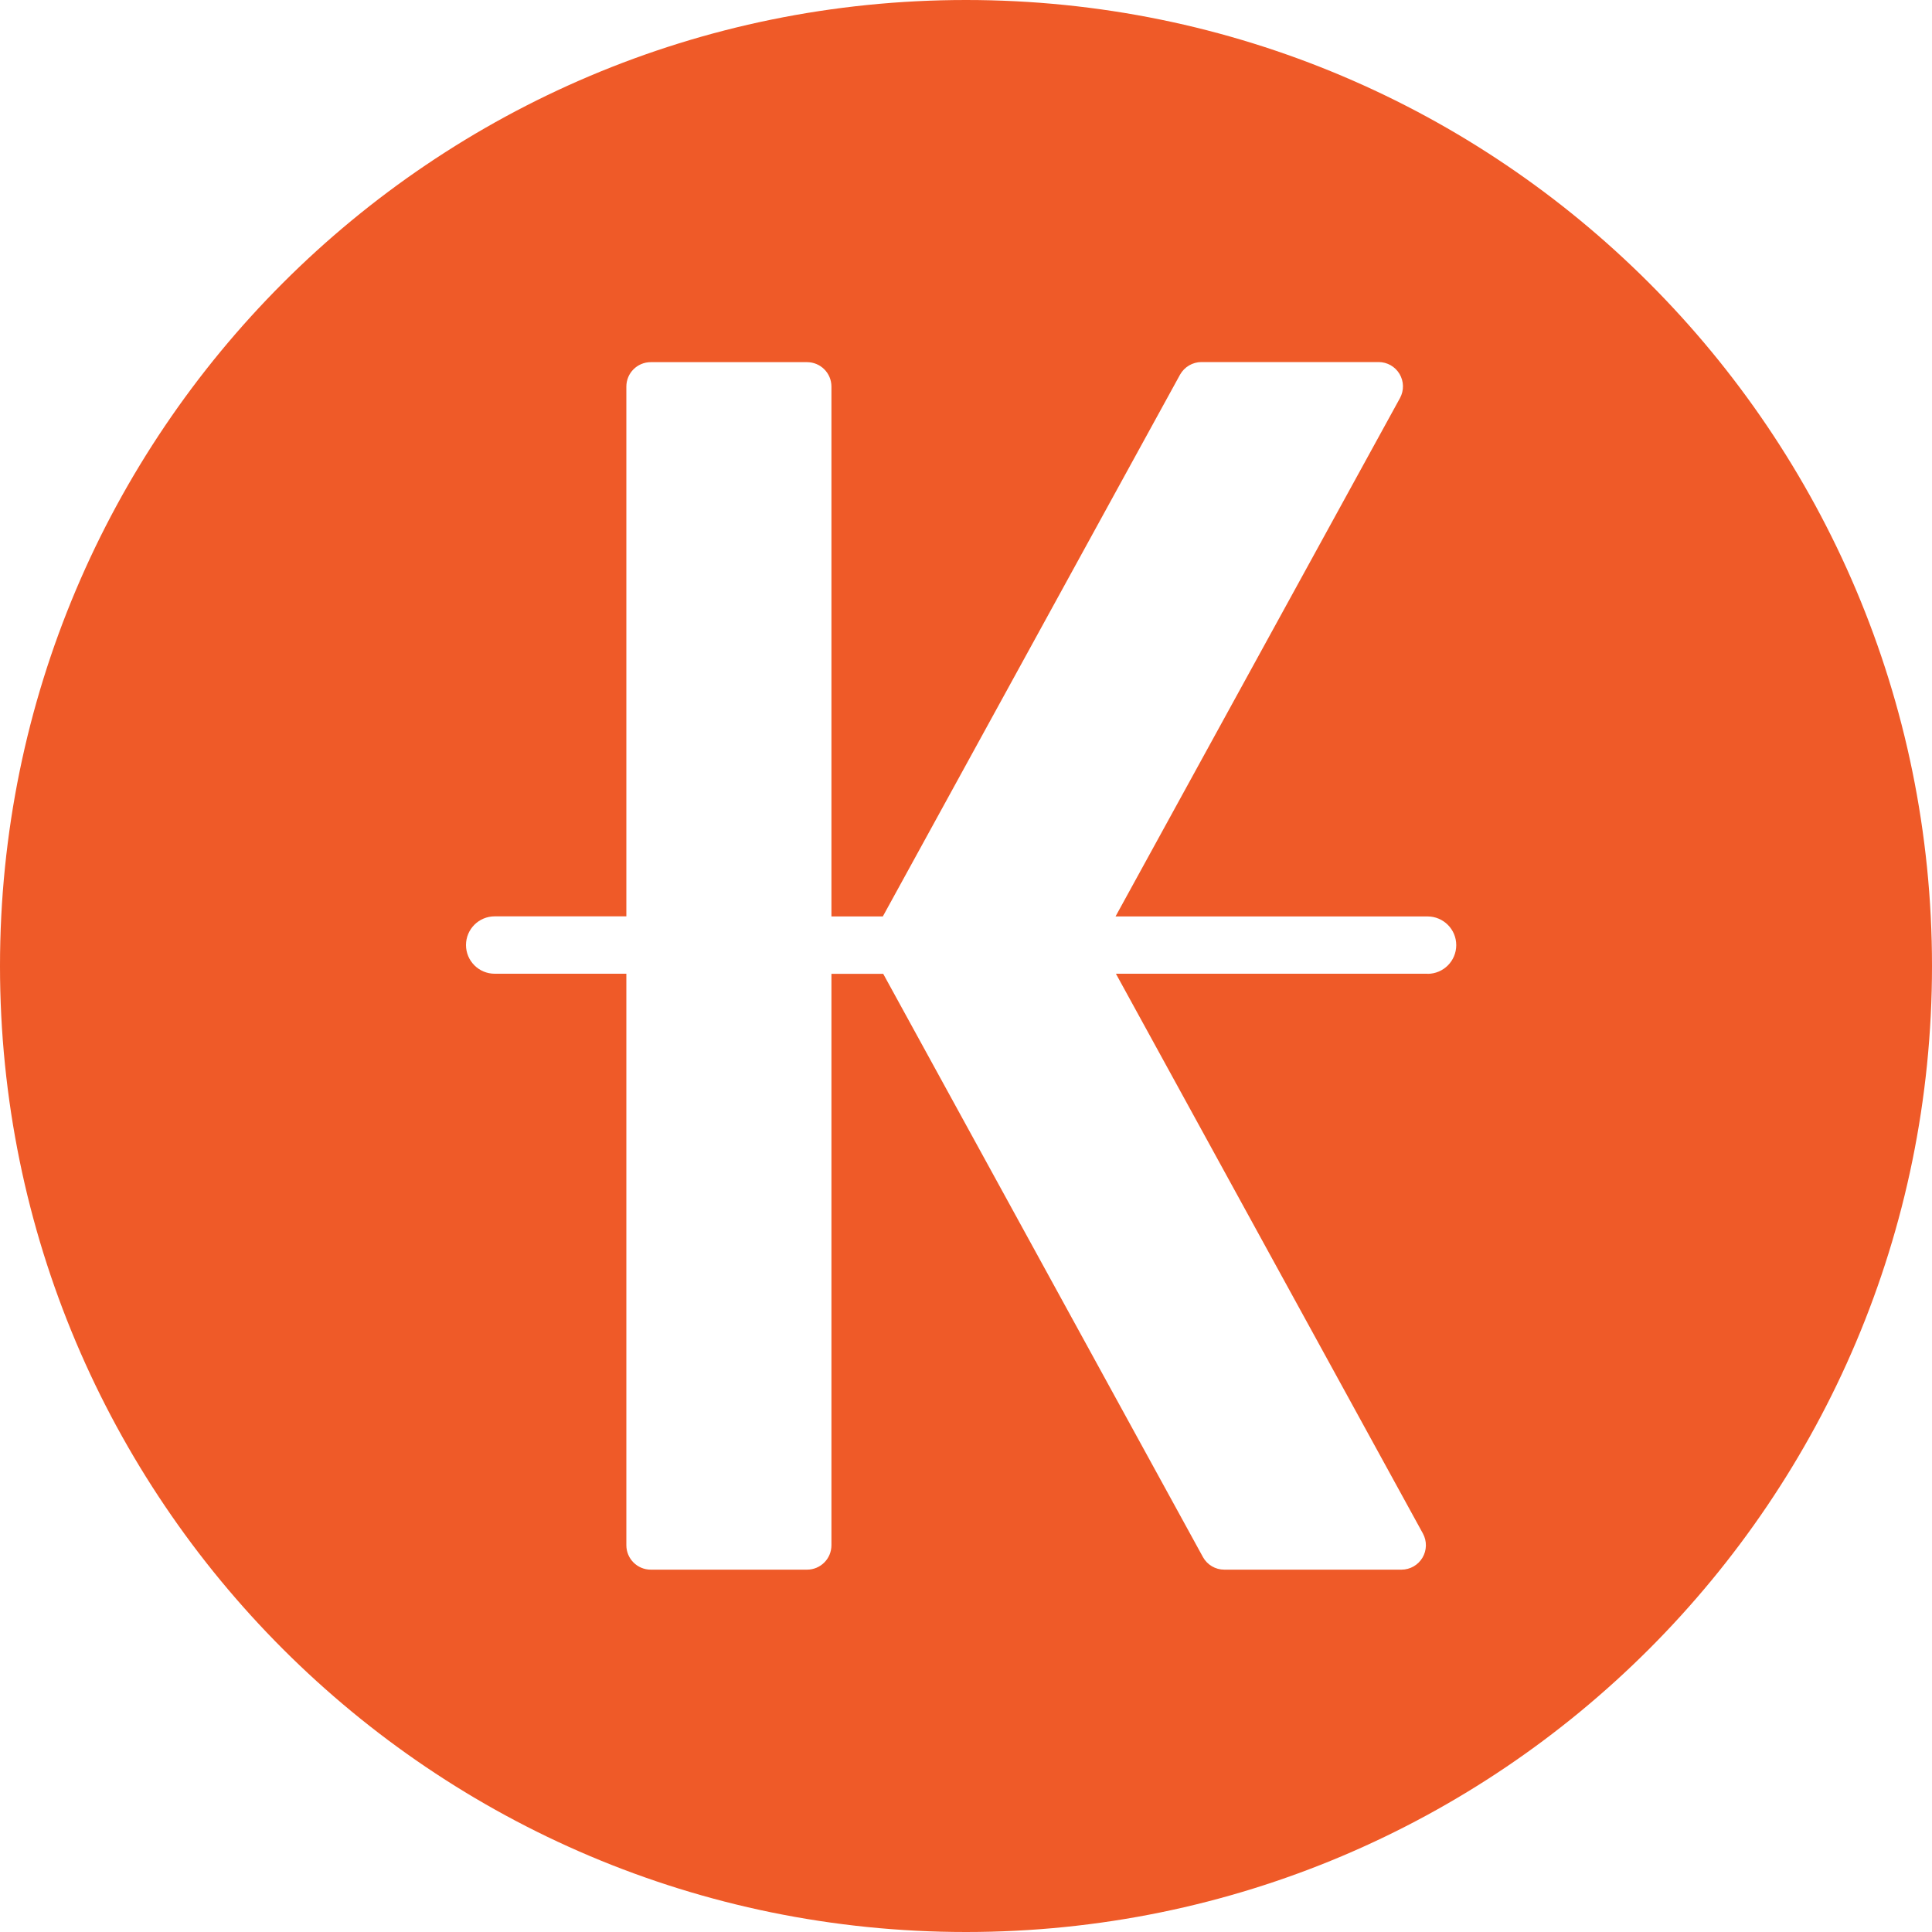
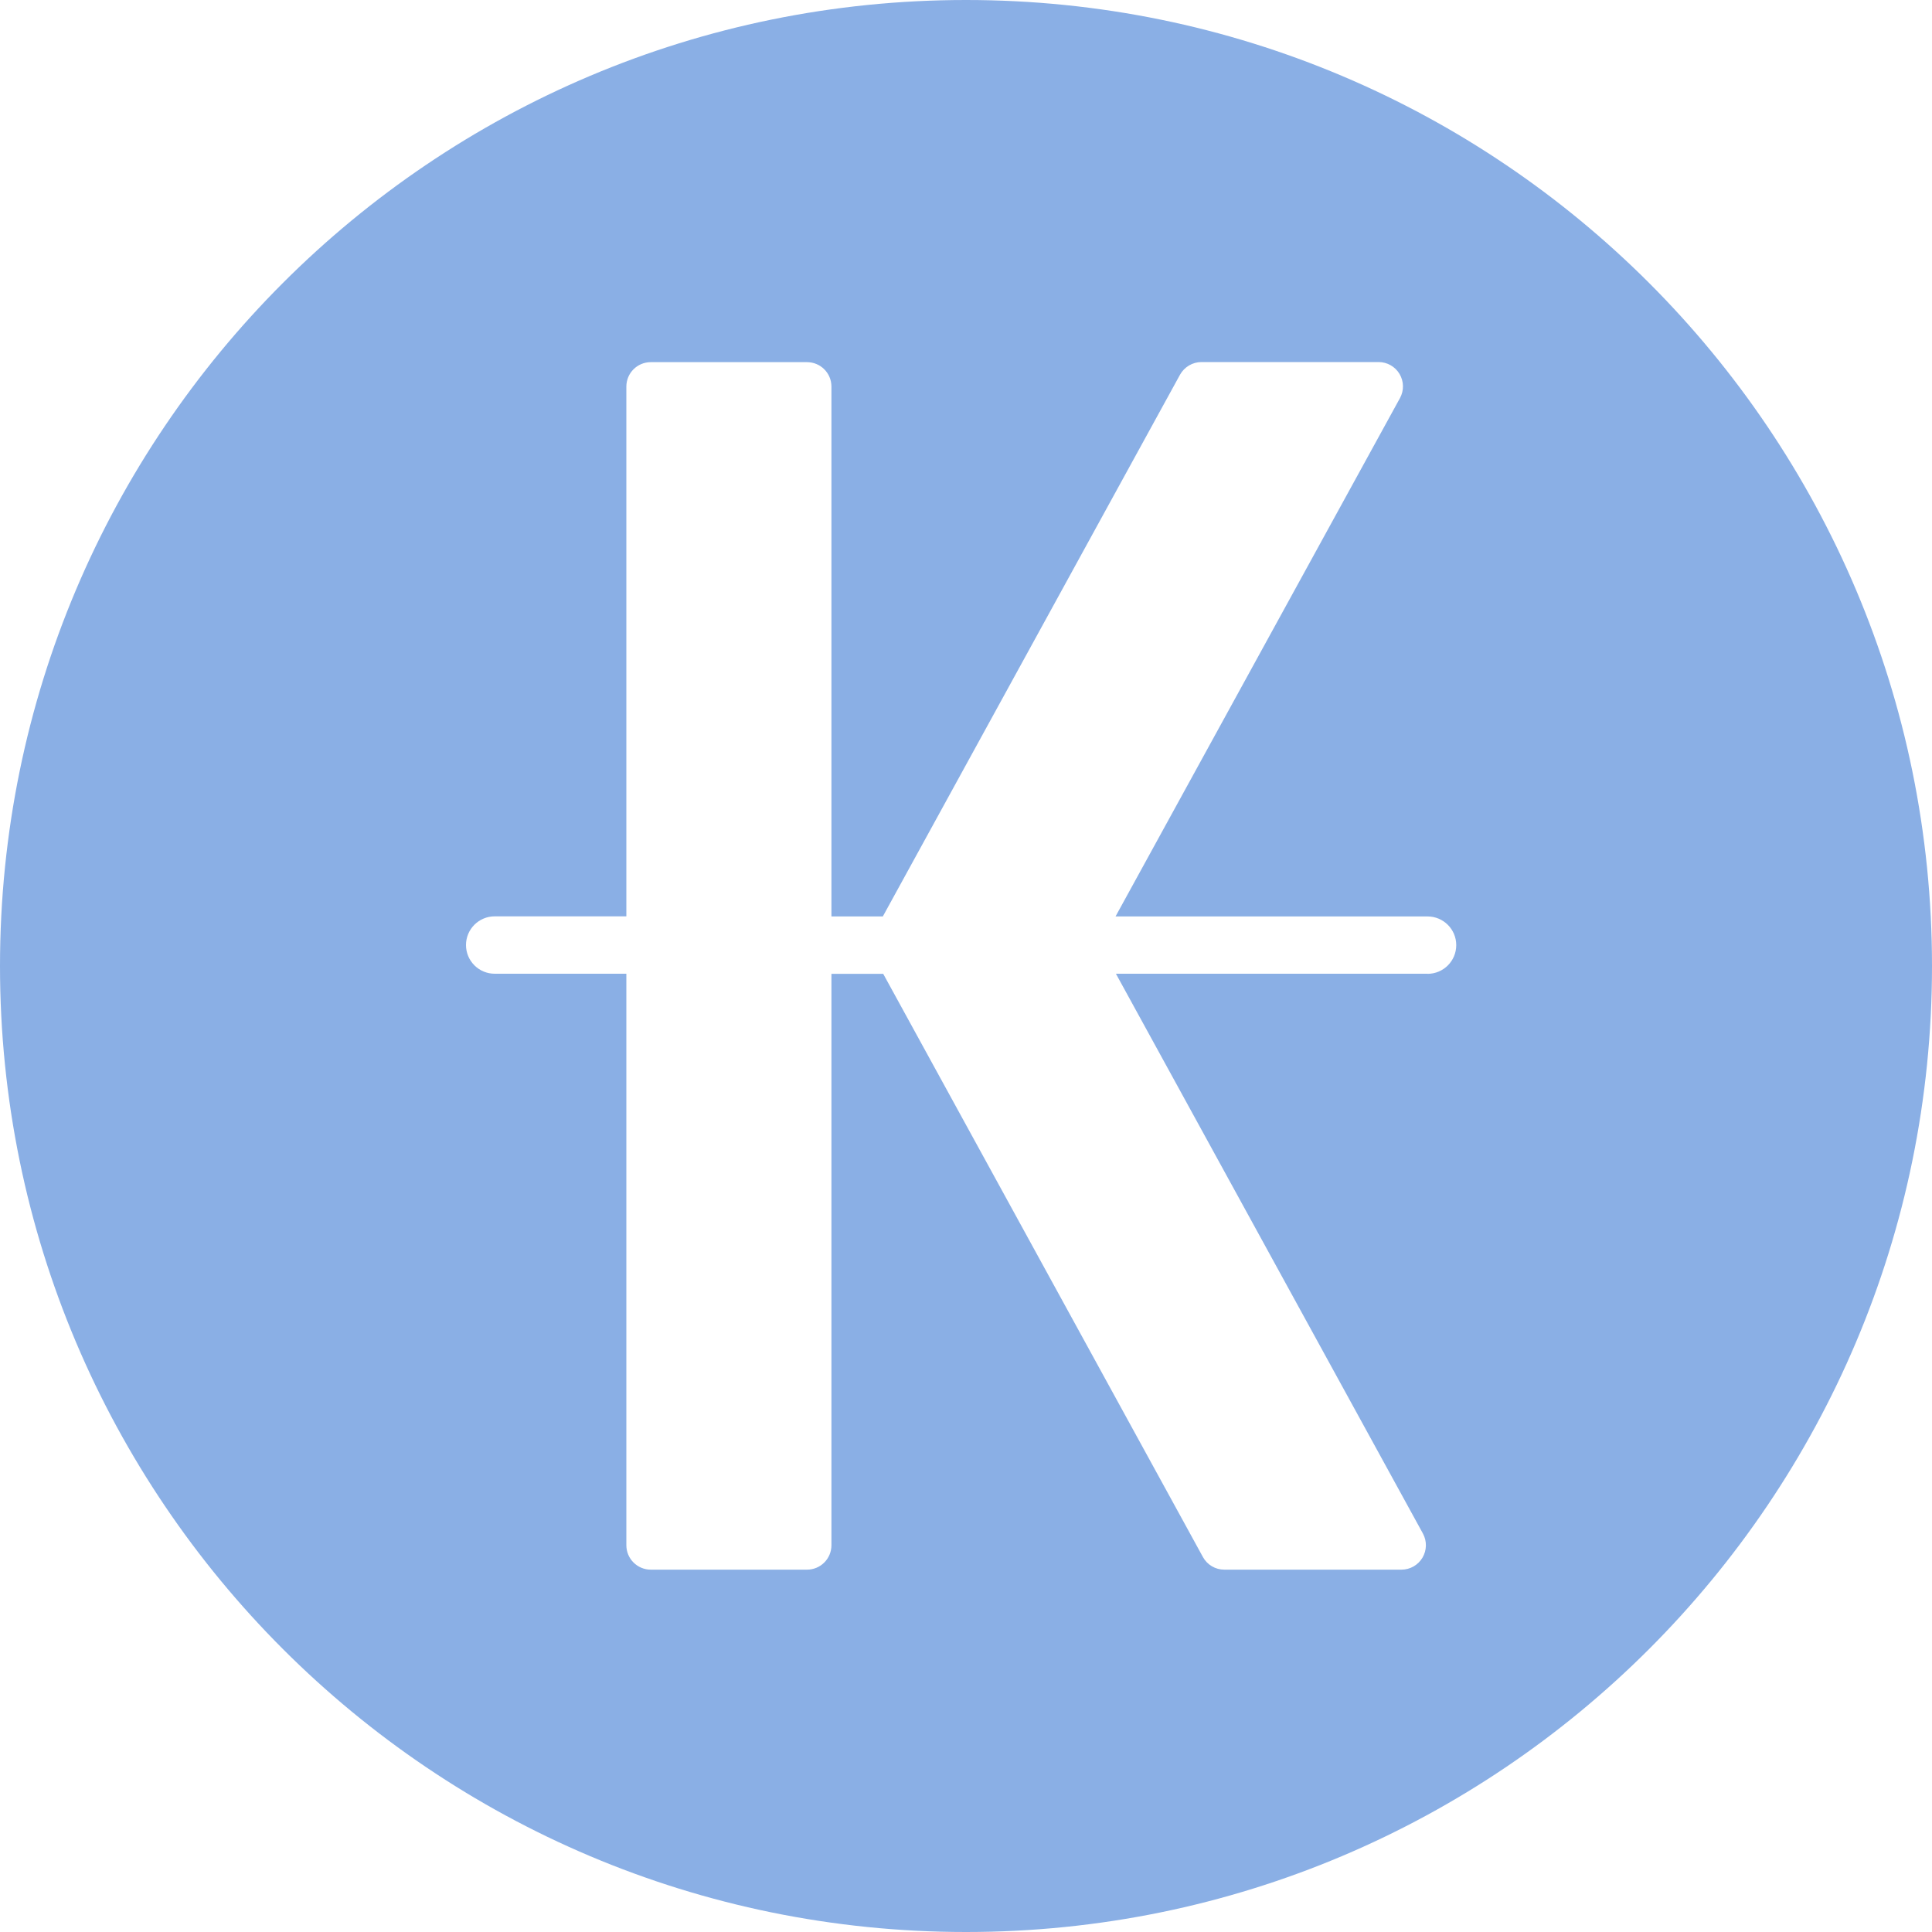
<svg xmlns="http://www.w3.org/2000/svg" width="20" height="20">
-   <path d="M14.779 10.08h-3.227l3.178 5.795a.253.253 0 0 1-.222.374h-1.834a.252.252 0 0 1-.221-.13l-3.31-6.038h-.536v5.915c0 .14-.113.253-.253.253H6.737a.253.253 0 0 1-.253-.253V10.08H5.121a.297.297 0 0 1 0-.594h1.363V4.002c0-.14.113-.253.253-.253h1.617c.14 0 .253.113.253.253v5.485h.532l3.077-5.609c.045-.08.13-.13.221-.13h1.835a.252.252 0 0 1 .221.372l-2.945 5.367h3.23a.297.297 0 0 1 0 .594M10 0C4.477 0 0 4.477 0 10s4.477 10 10 10 10-4.477 10-10S15.523 0 10 0" fill="#EF5A28" fill-rule="evenodd" />
+   <path d="M14.779 10.08h-3.227l3.178 5.795a.253.253 0 0 1-.222.374h-1.834a.252.252 0 0 1-.221-.13l-3.31-6.038h-.536v5.915c0 .14-.113.253-.253.253H6.737a.253.253 0 0 1-.253-.253V10.08H5.121a.297.297 0 0 1 0-.594h1.363V4.002c0-.14.113-.253.253-.253h1.617c.14 0 .253.113.253.253v5.485h.532l3.077-5.609c.045-.08.13-.13.221-.13h1.835a.252.252 0 0 1 .221.372l-2.945 5.367h3.23a.297.297 0 0 1 0 .594M10 0C4.477 0 0 4.477 0 10s4.477 10 10 10 10-4.477 10-10S15.523 0 10 0" fill="#8AAfE5" fill-rule="evenodd" />
</svg>
